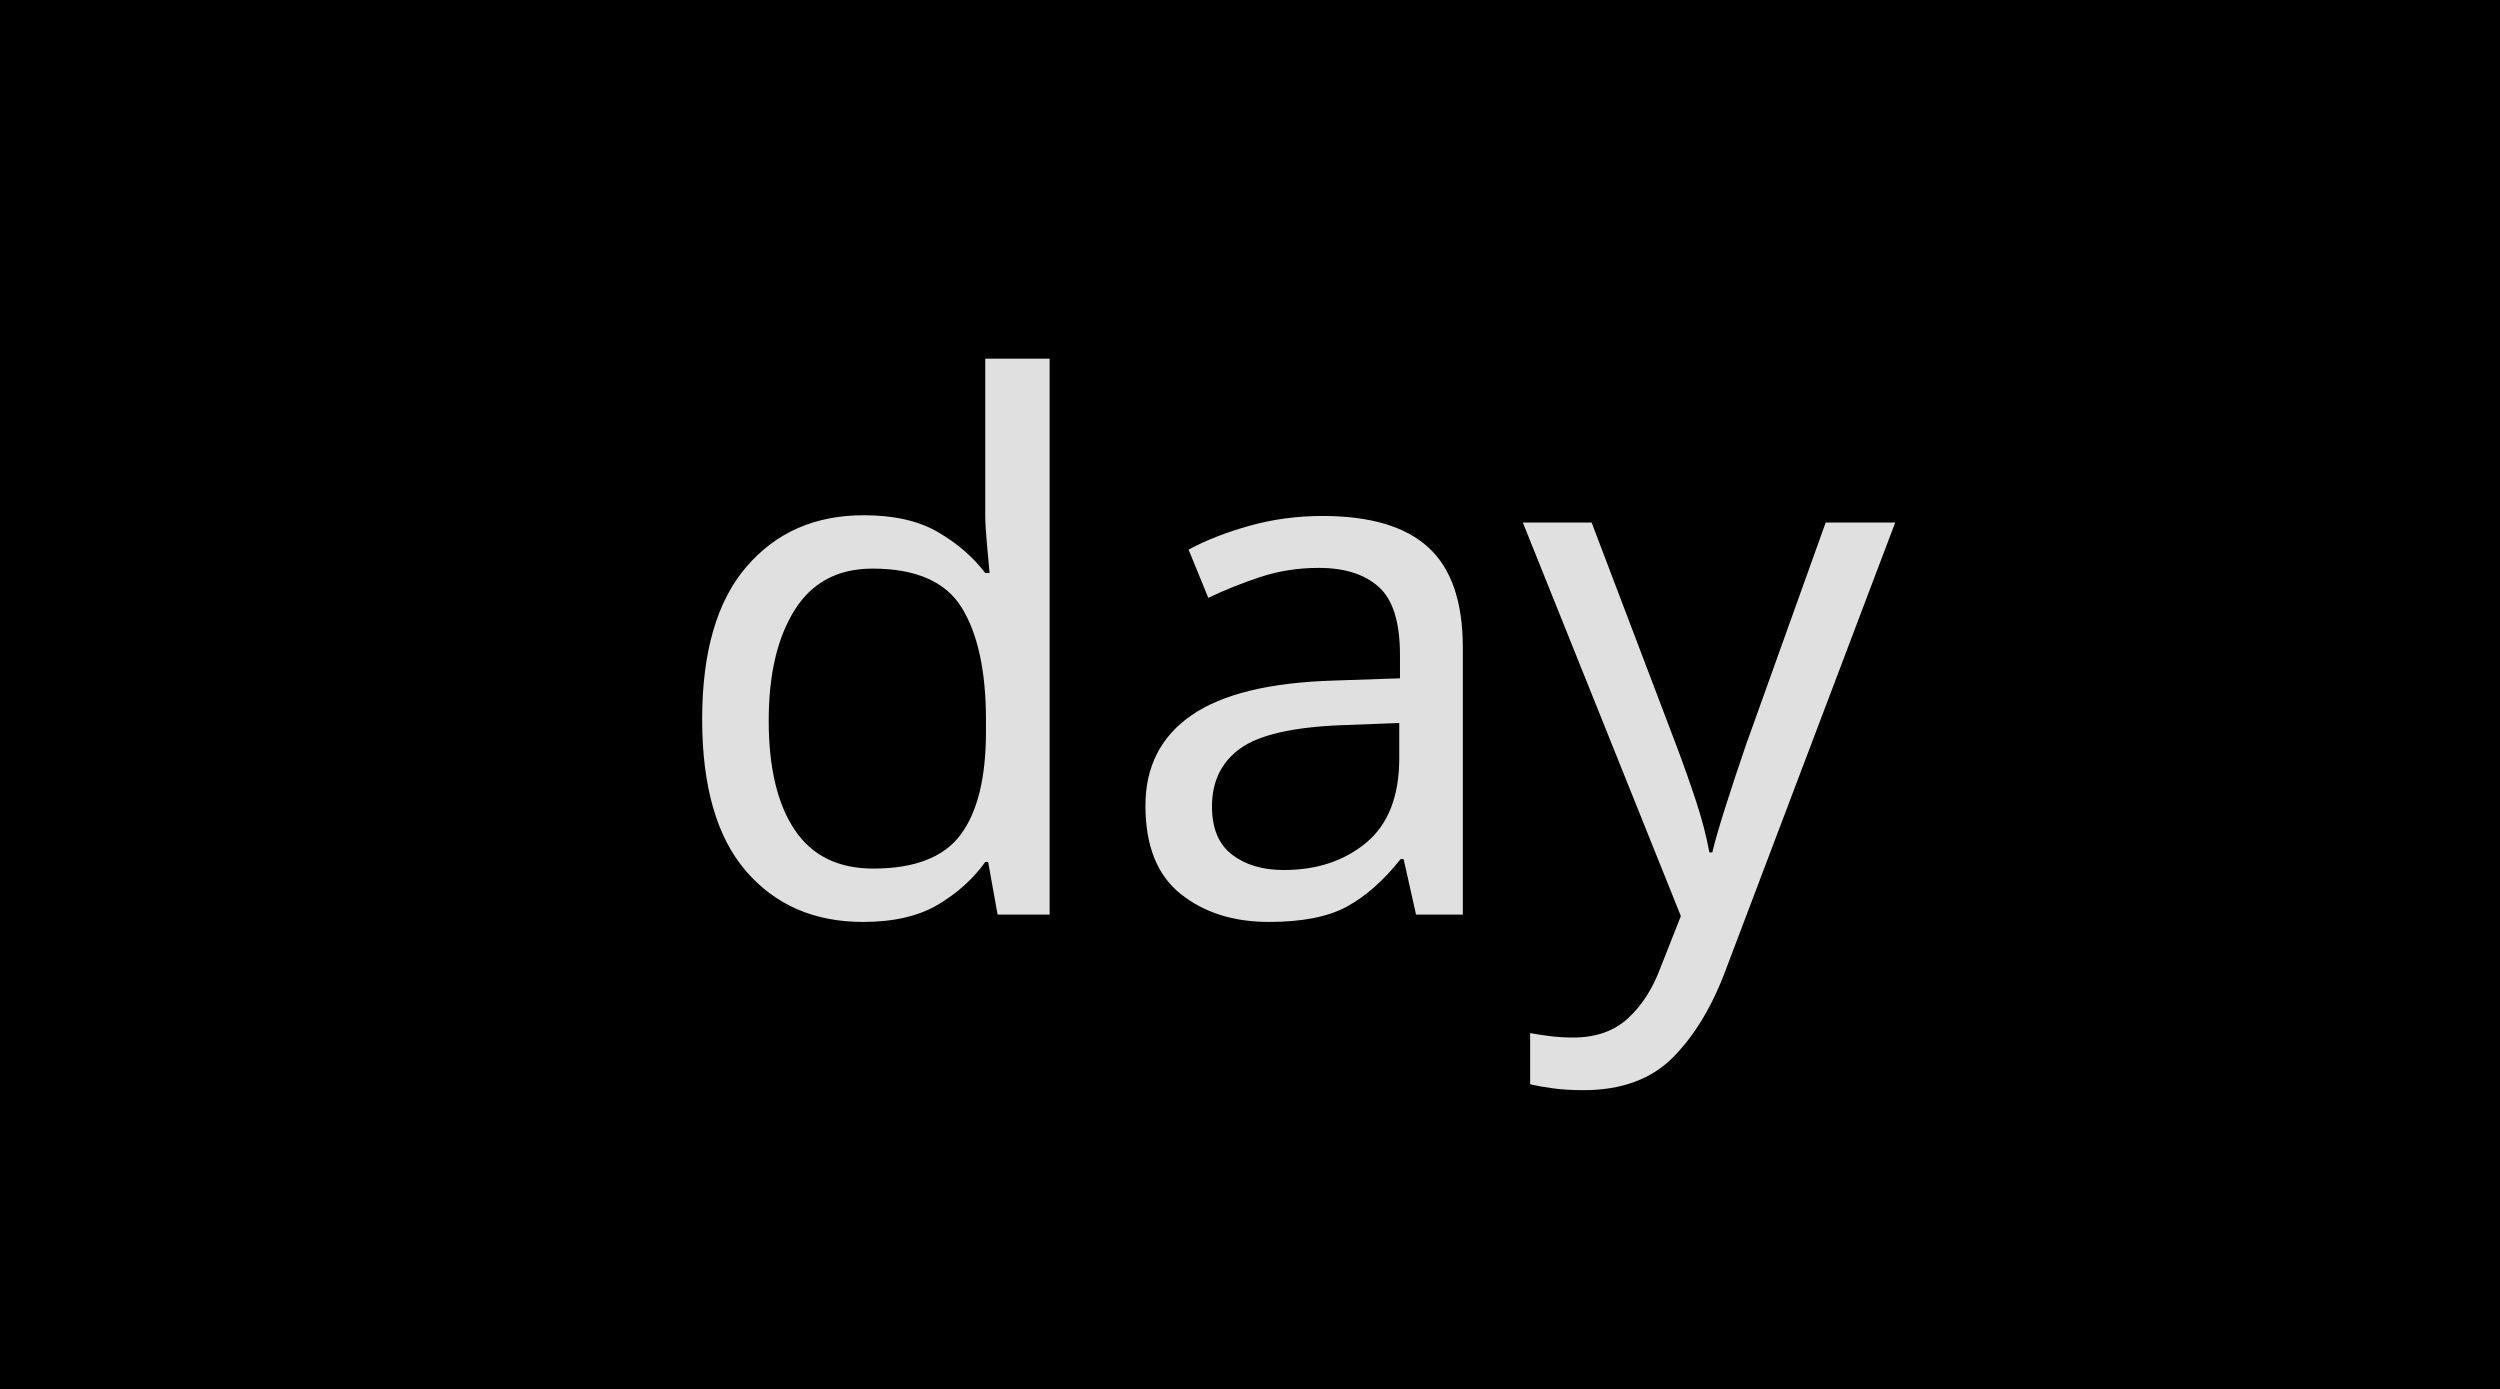
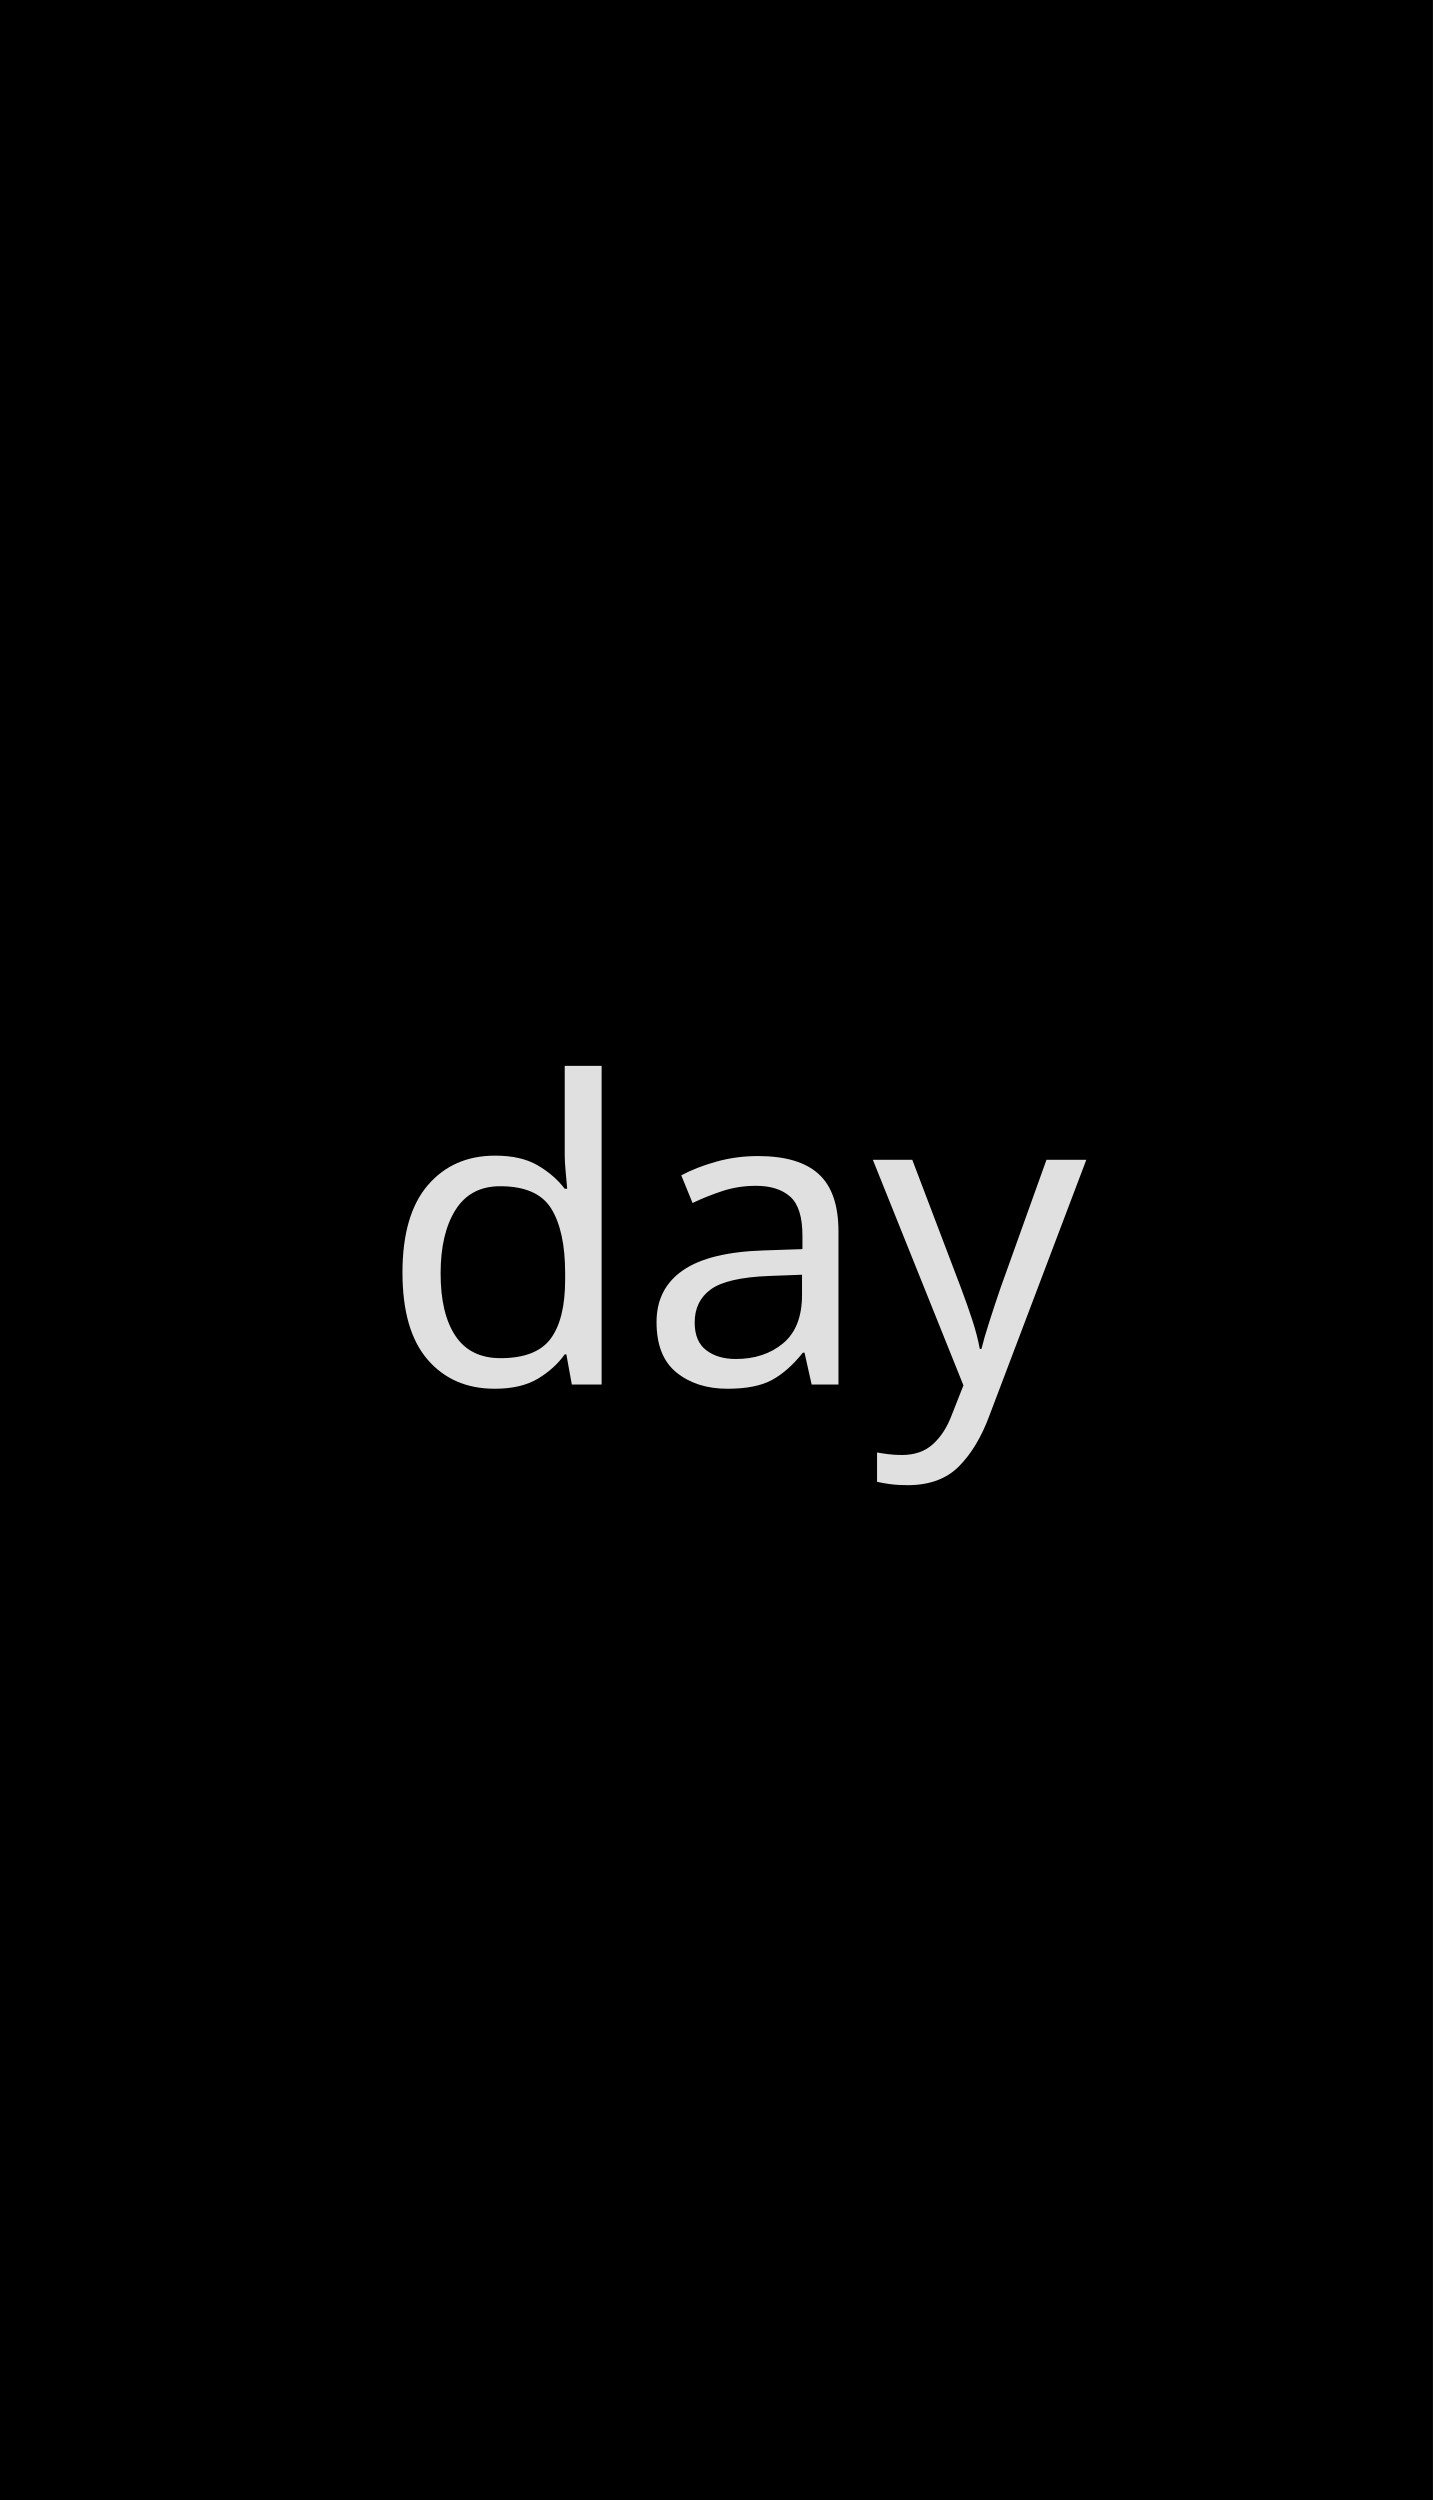
- <svg xmlns="http://www.w3.org/2000/svg" version="1.1" id="Layer_1" x="0px" y="0px" viewBox="0 0 486 270" style="enable-background:new 0 0 486 270;" xml:space="preserve">
+ <svg xmlns="http://www.w3.org/2000/svg" version="1.1" id="Layer_1" x="0px" y="0px" viewBox="0 0 486 847.9" style="enable-background:new 0 0 486 847.9;" xml:space="preserve">
  <style type="text/css">
	.st0{fill:#E0E0E0;}
	.st1{font-family:'CarlBrown';}
	.st2{font-size:142.201px;}
</style>
-   <rect width="486" height="275.4" />
-   <text transform="matrix(1 0 0 1 128.6714 177.8027)" class="st0 st1 st2">day</text>
+   <rect width="486" height="847.9" />
+   <text transform="matrix(1 0 0 1 128.6714 469.5876)" class="st0 st1 st2">day</text>
</svg>
